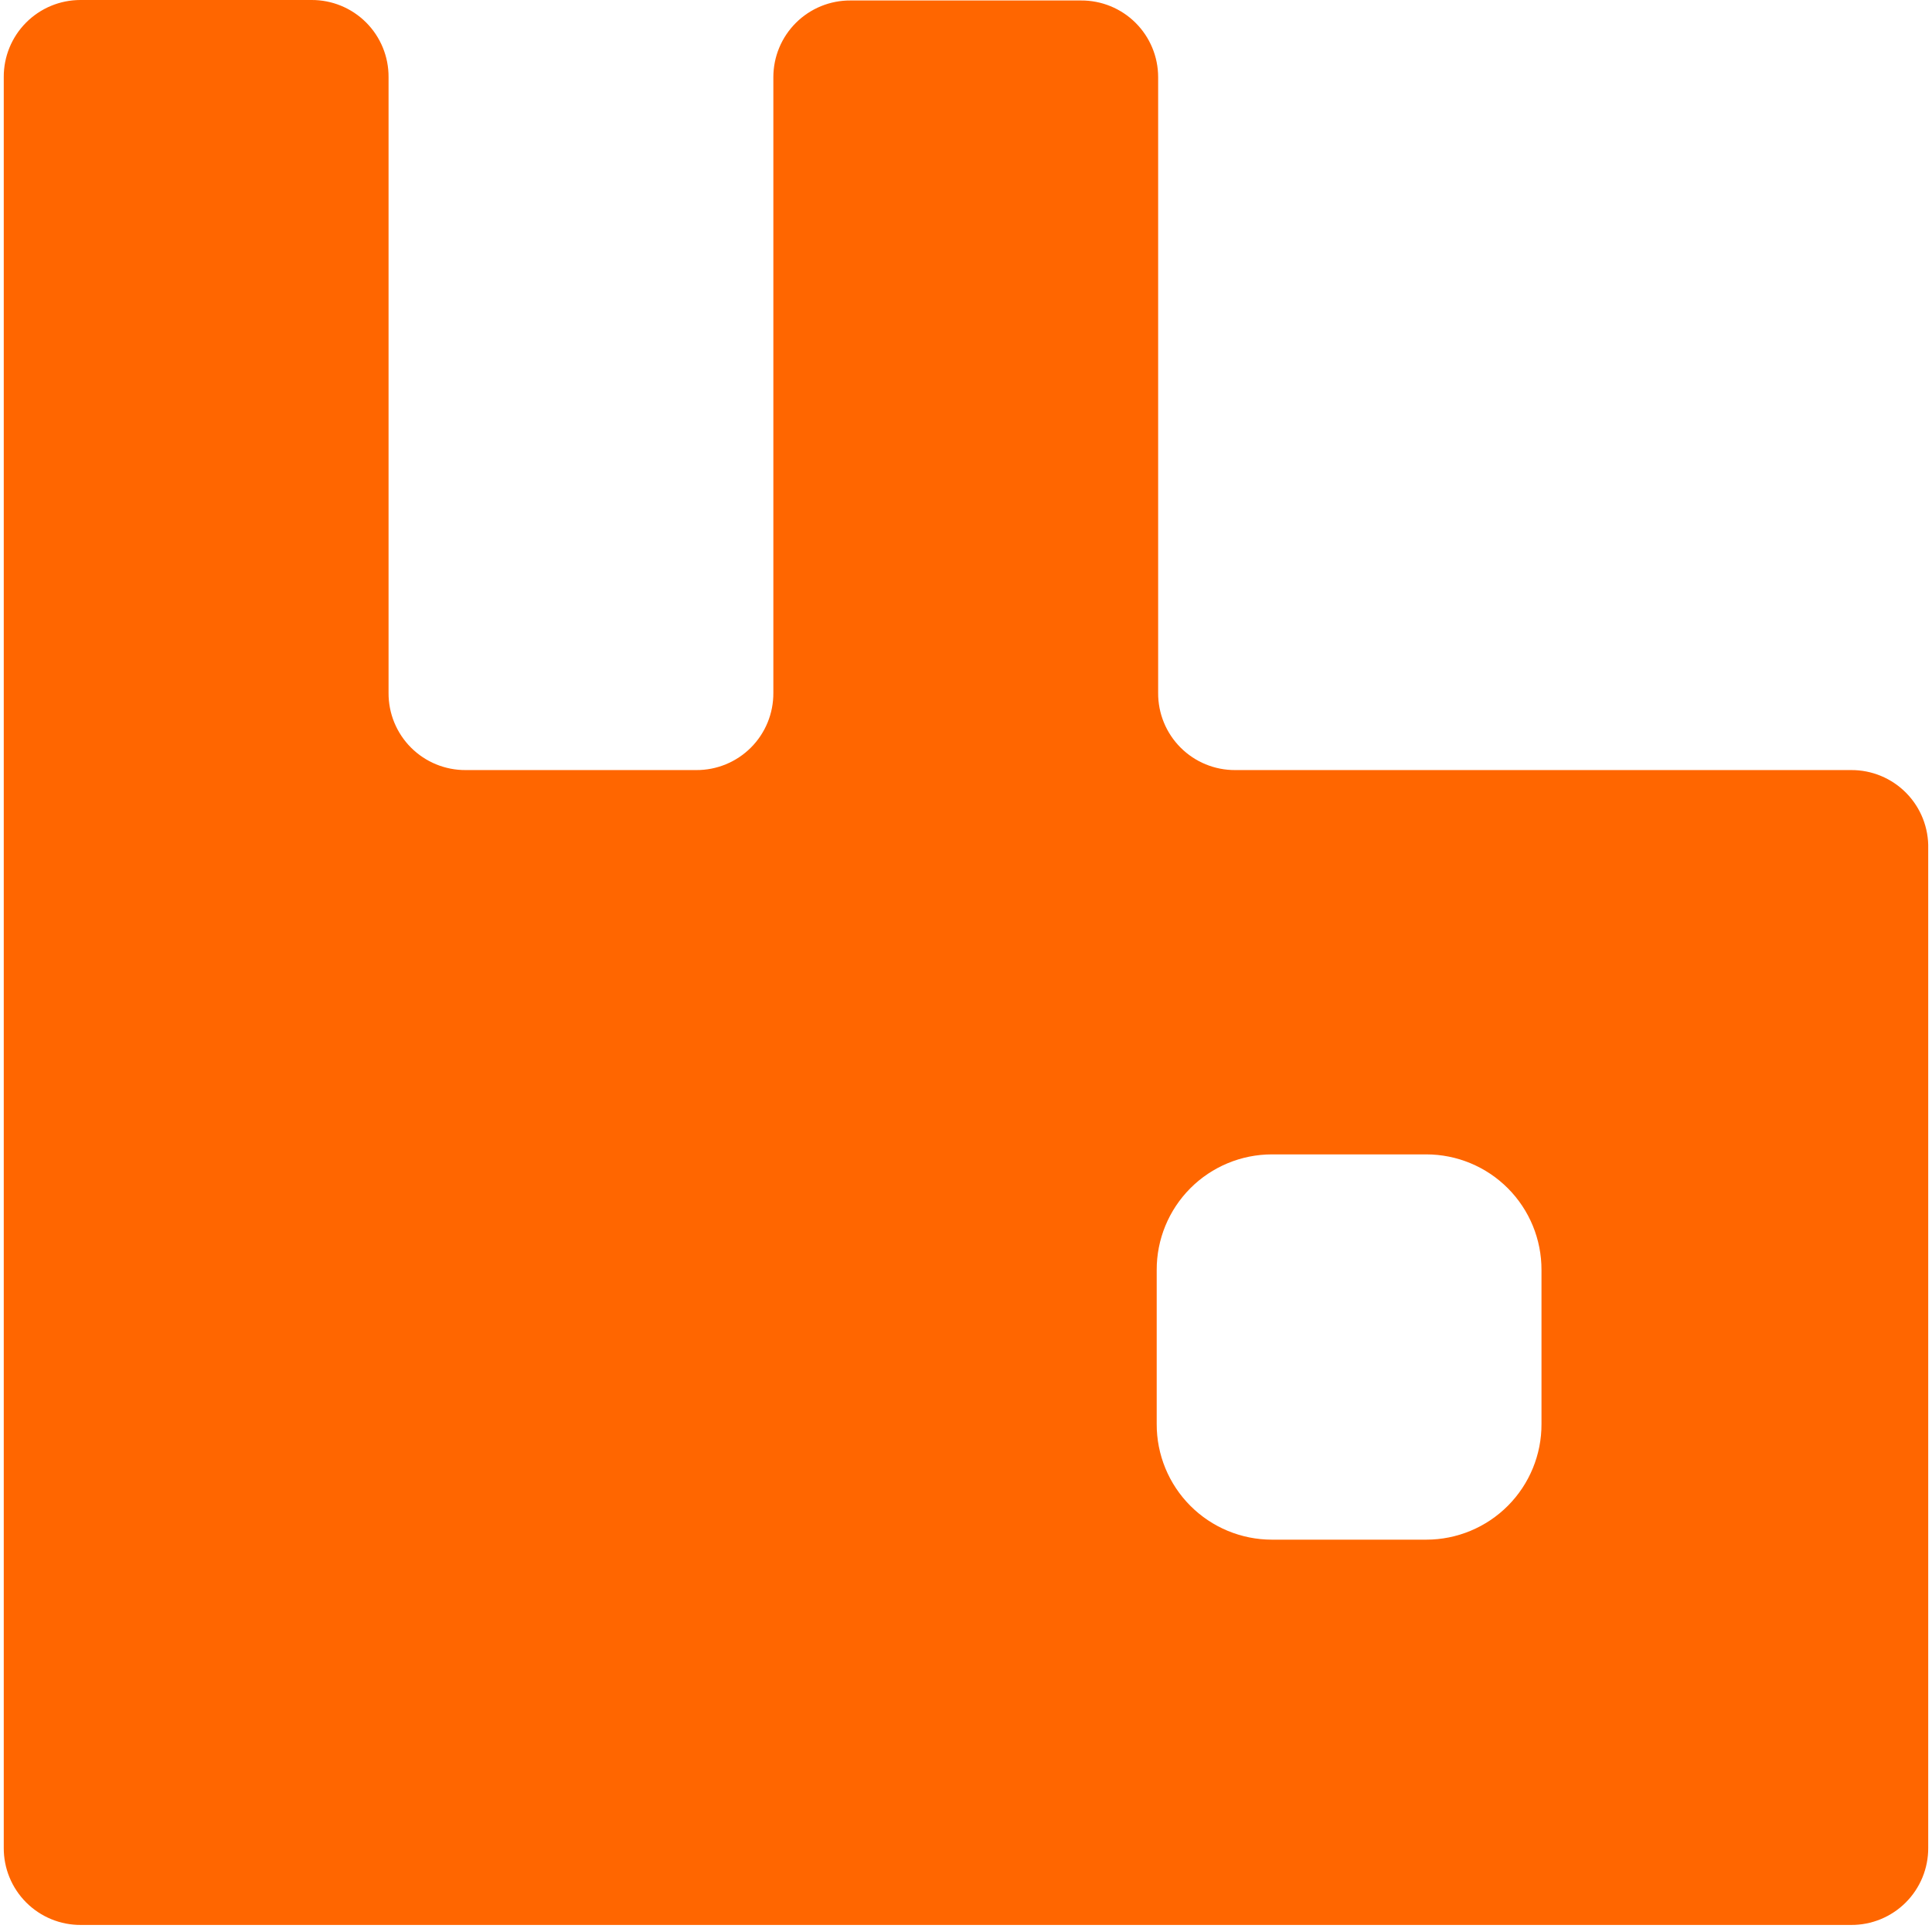
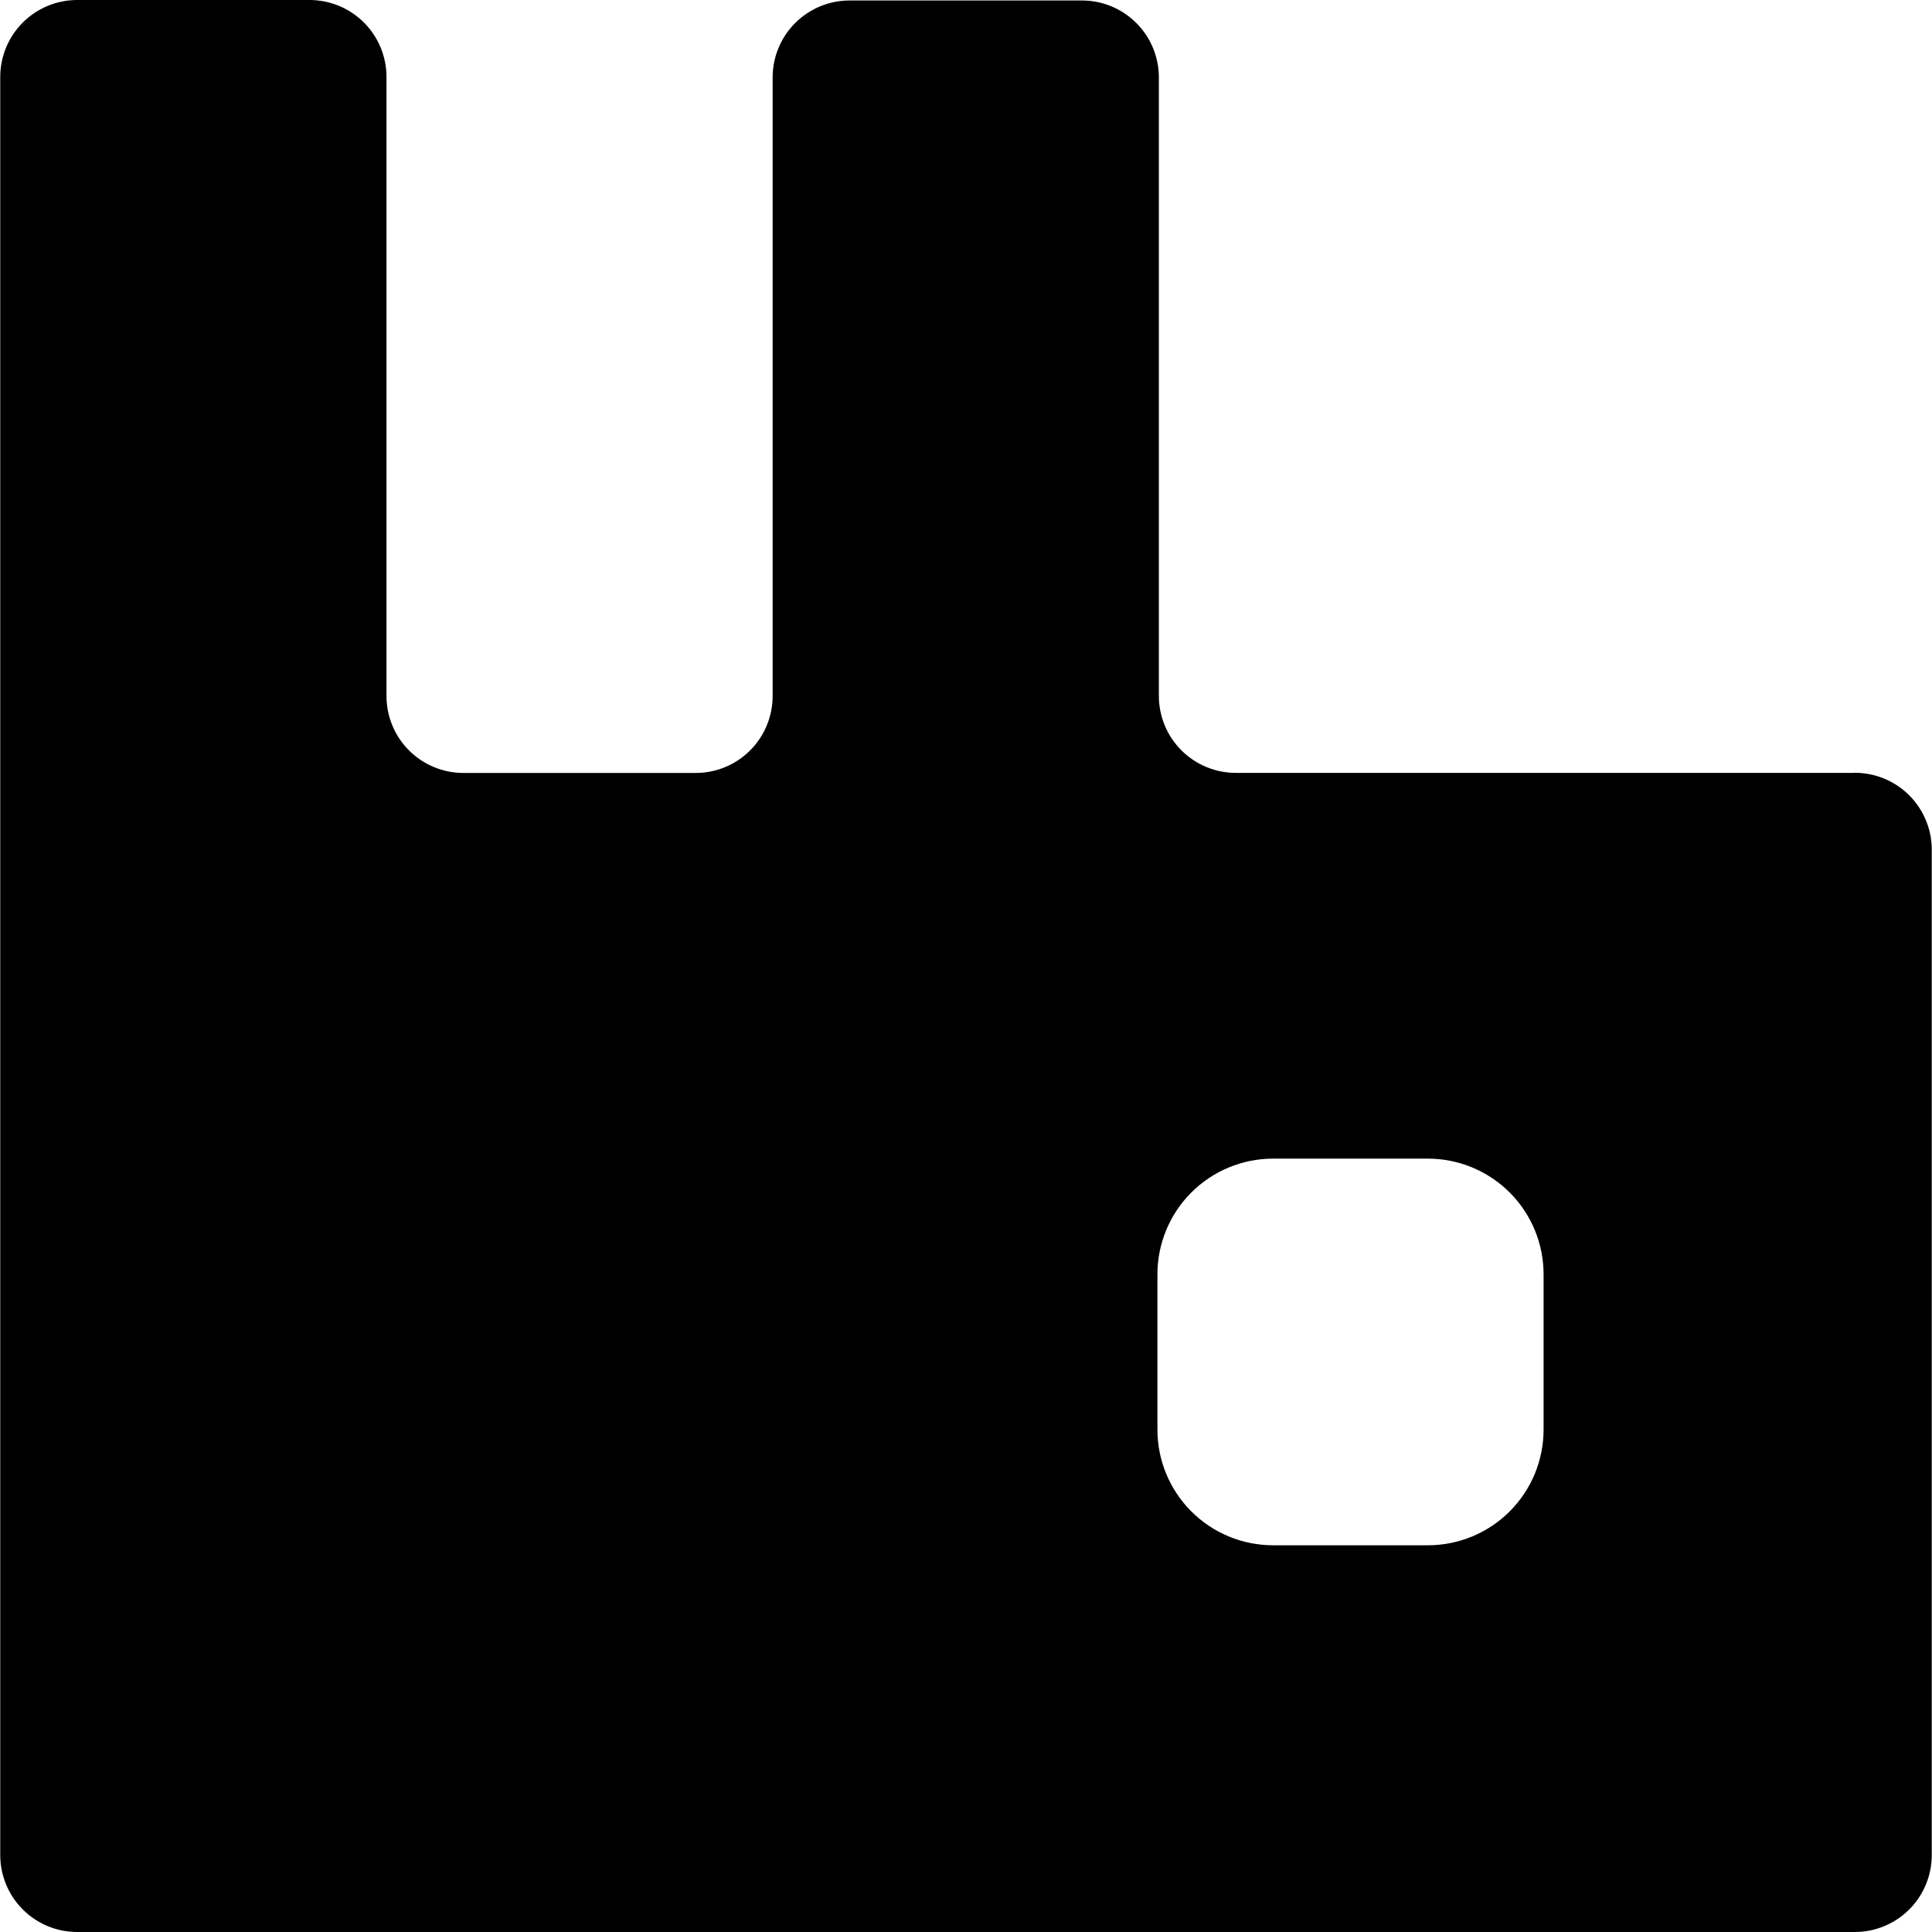
- <svg xmlns="http://www.w3.org/2000/svg" width="1em" height="1em" viewBox="0 0 256 257">
-   <path fill="#f60" d="M245.734 102.437h-81.911a10.2 10.2 0 0 1-10.263-10.263v-81.91a10.2 10.2 0 0 0-10.263-10.2h-30.66a10.2 10.2 0 0 0-10.264 10.2v81.91a10.2 10.2 0 0 1-10.263 10.263H61.45a10.2 10.2 0 0 1-10.263-10.263v-81.91A10.2 10.2 0 0 0 40.924 0H10.199A10.2 10.2 0 0 0 0 10.263v235.535a10.2 10.2 0 0 0 10.263 10.263h235.47a10.2 10.2 0 0 0 10.264-10.263V112.893a10.2 10.2 0 0 0-10.263-10.456m-41.18 86.979a15.33 15.33 0 0 1-15.33 15.394h-20.526a15.33 15.33 0 0 1-15.33-15.394v-20.462a15.33 15.33 0 0 1 15.33-15.394h20.525a15.33 15.33 0 0 1 15.33 15.394z" />
+ <svg xmlns="http://www.w3.org/2000/svg" width="1em" height="1em" viewBox="0 0 24 24">
+   <path fill="currentColor" d="M23.035 9.601h-7.677a.956.956 0 0 1-.962-.962V.962a.956.956 0 0 0-.962-.956H10.56a.956.956 0 0 0-.962.956V8.64a.956.956 0 0 1-.962.962H5.762a.956.956 0 0 1-.961-.962V.962A.956.956 0 0 0 3.839 0H.959a.956.956 0 0 0-.956.962v22.076A.956.956 0 0 0 .965 24h22.07a.956.956 0 0 0 .962-.962V10.58a.956.956 0 0 0-.962-.98zm-3.86 8.152a1.437 1.437 0 0 1-1.437 1.443h-1.924a1.437 1.437 0 0 1-1.436-1.443v-1.917a1.437 1.437 0 0 1 1.436-1.443h1.924a1.437 1.437 0 0 1 1.437 1.443z" />
</svg>
